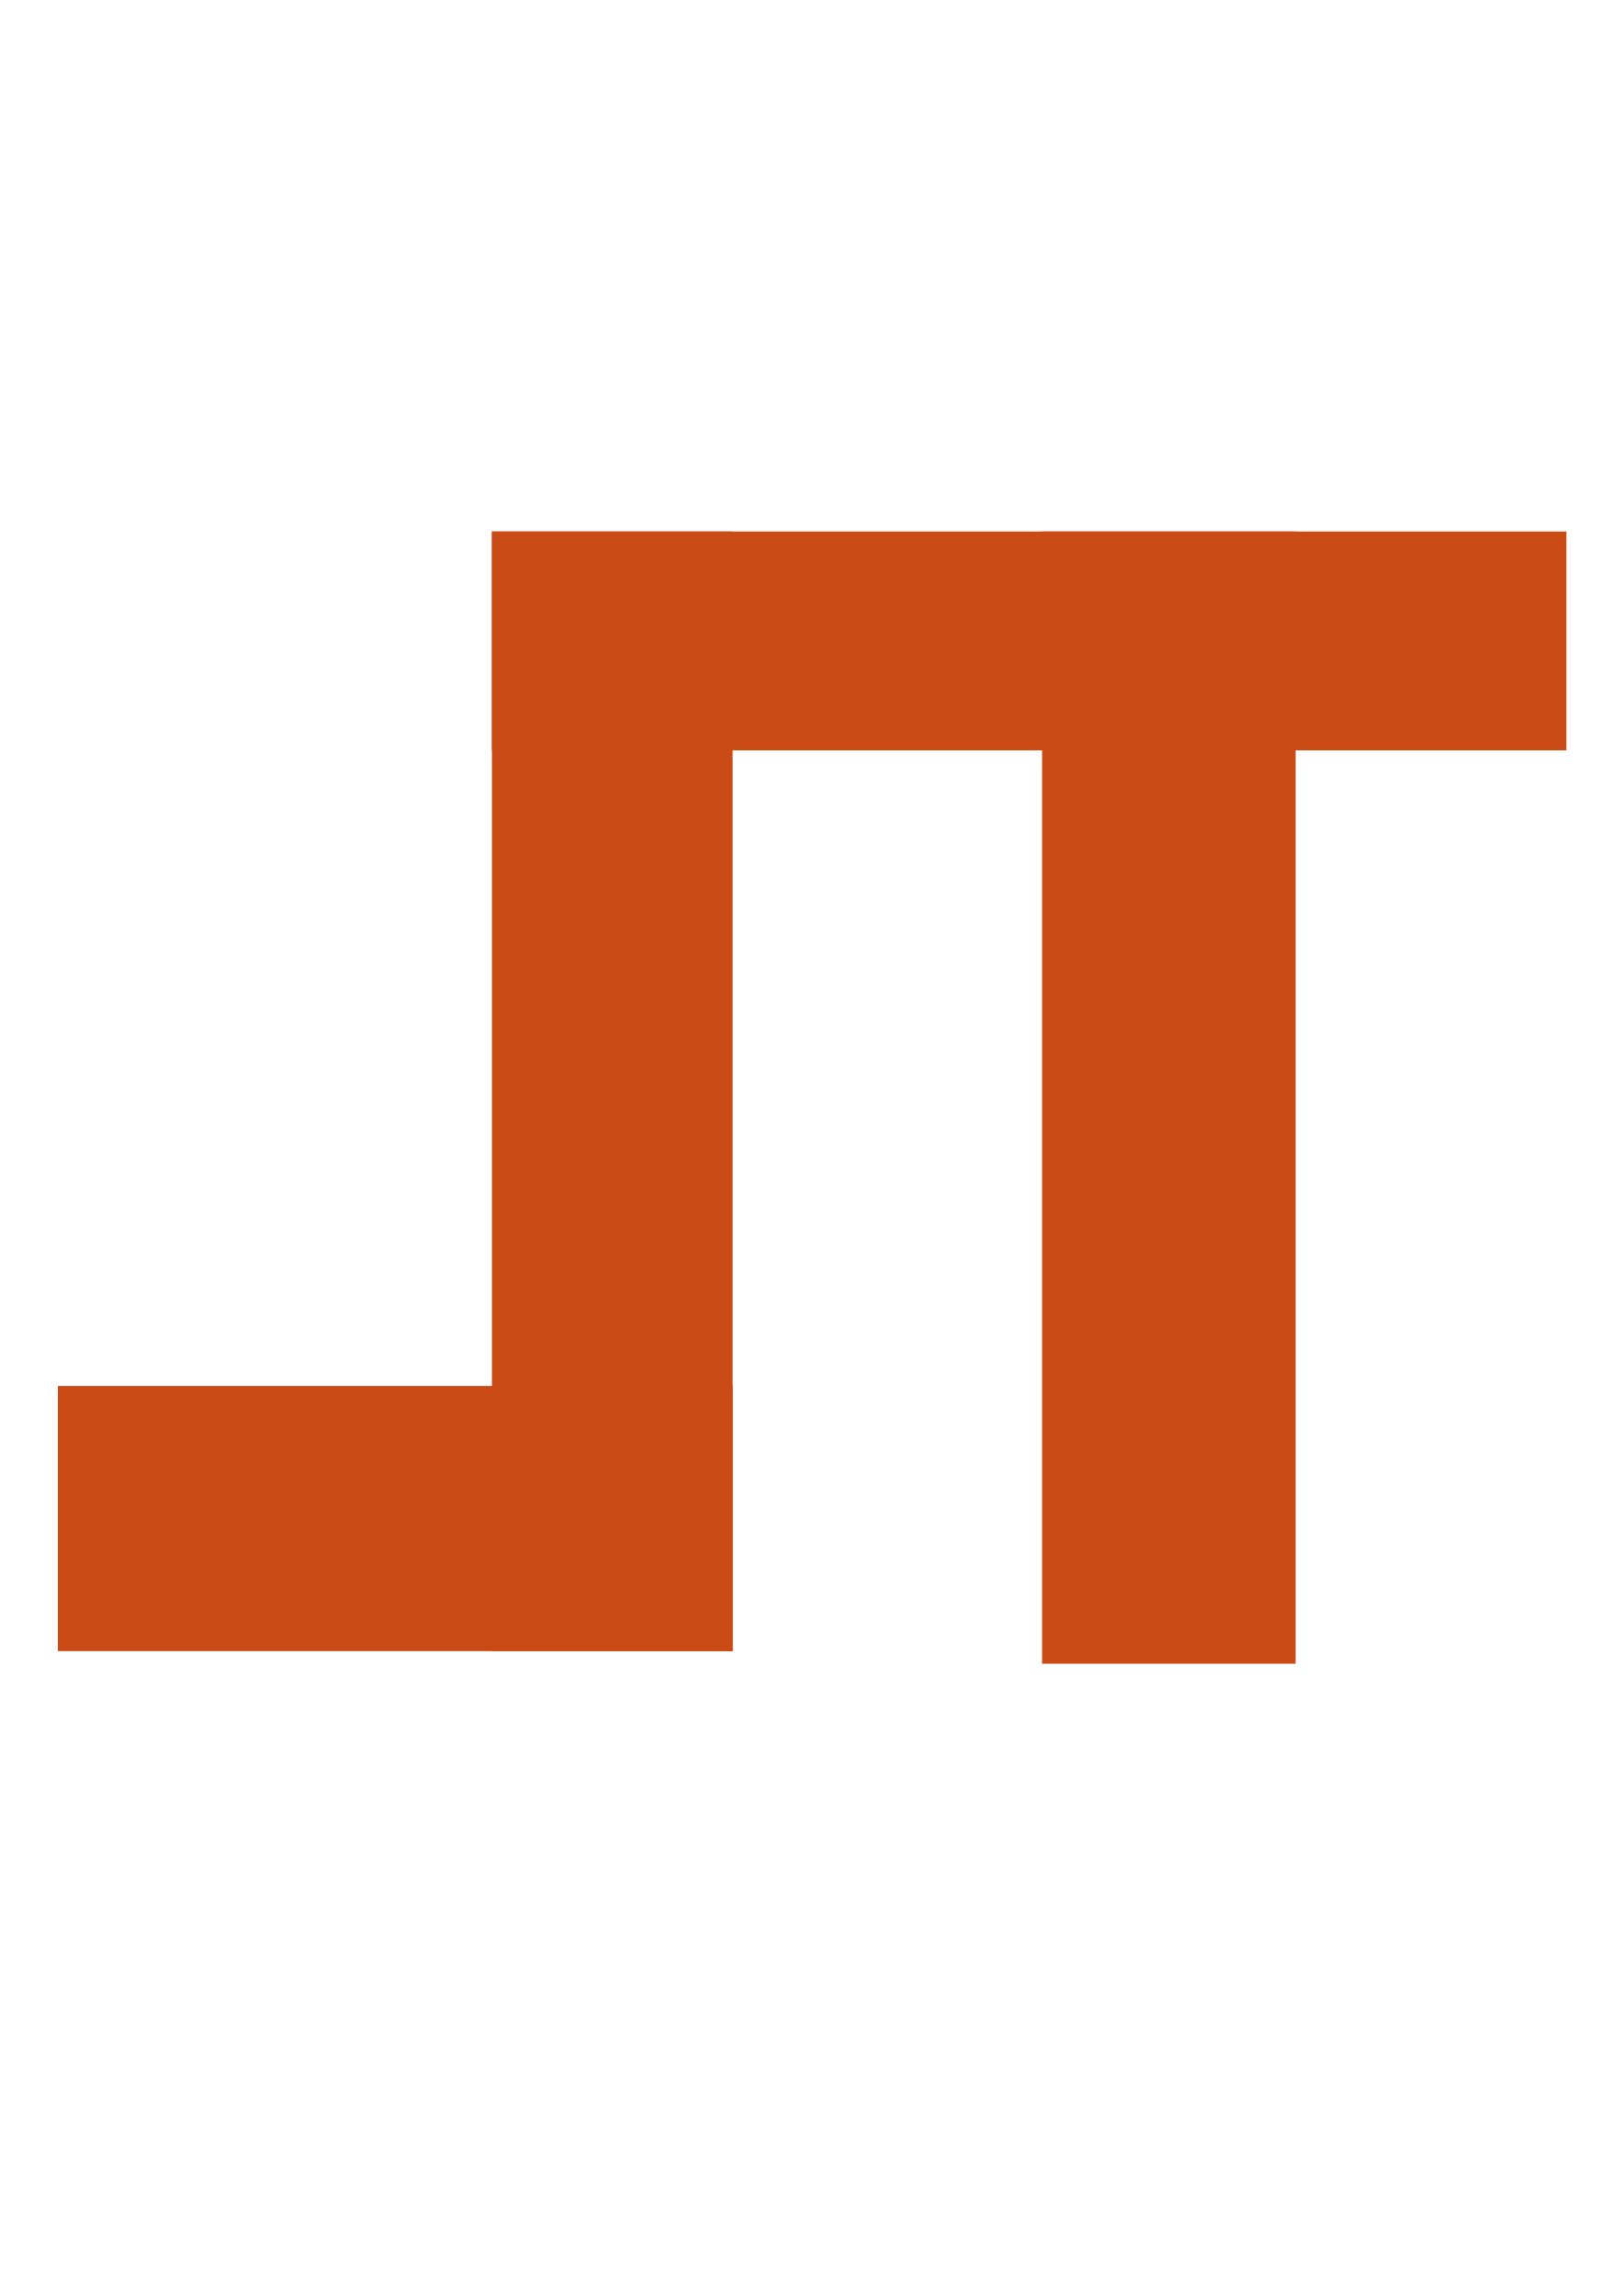
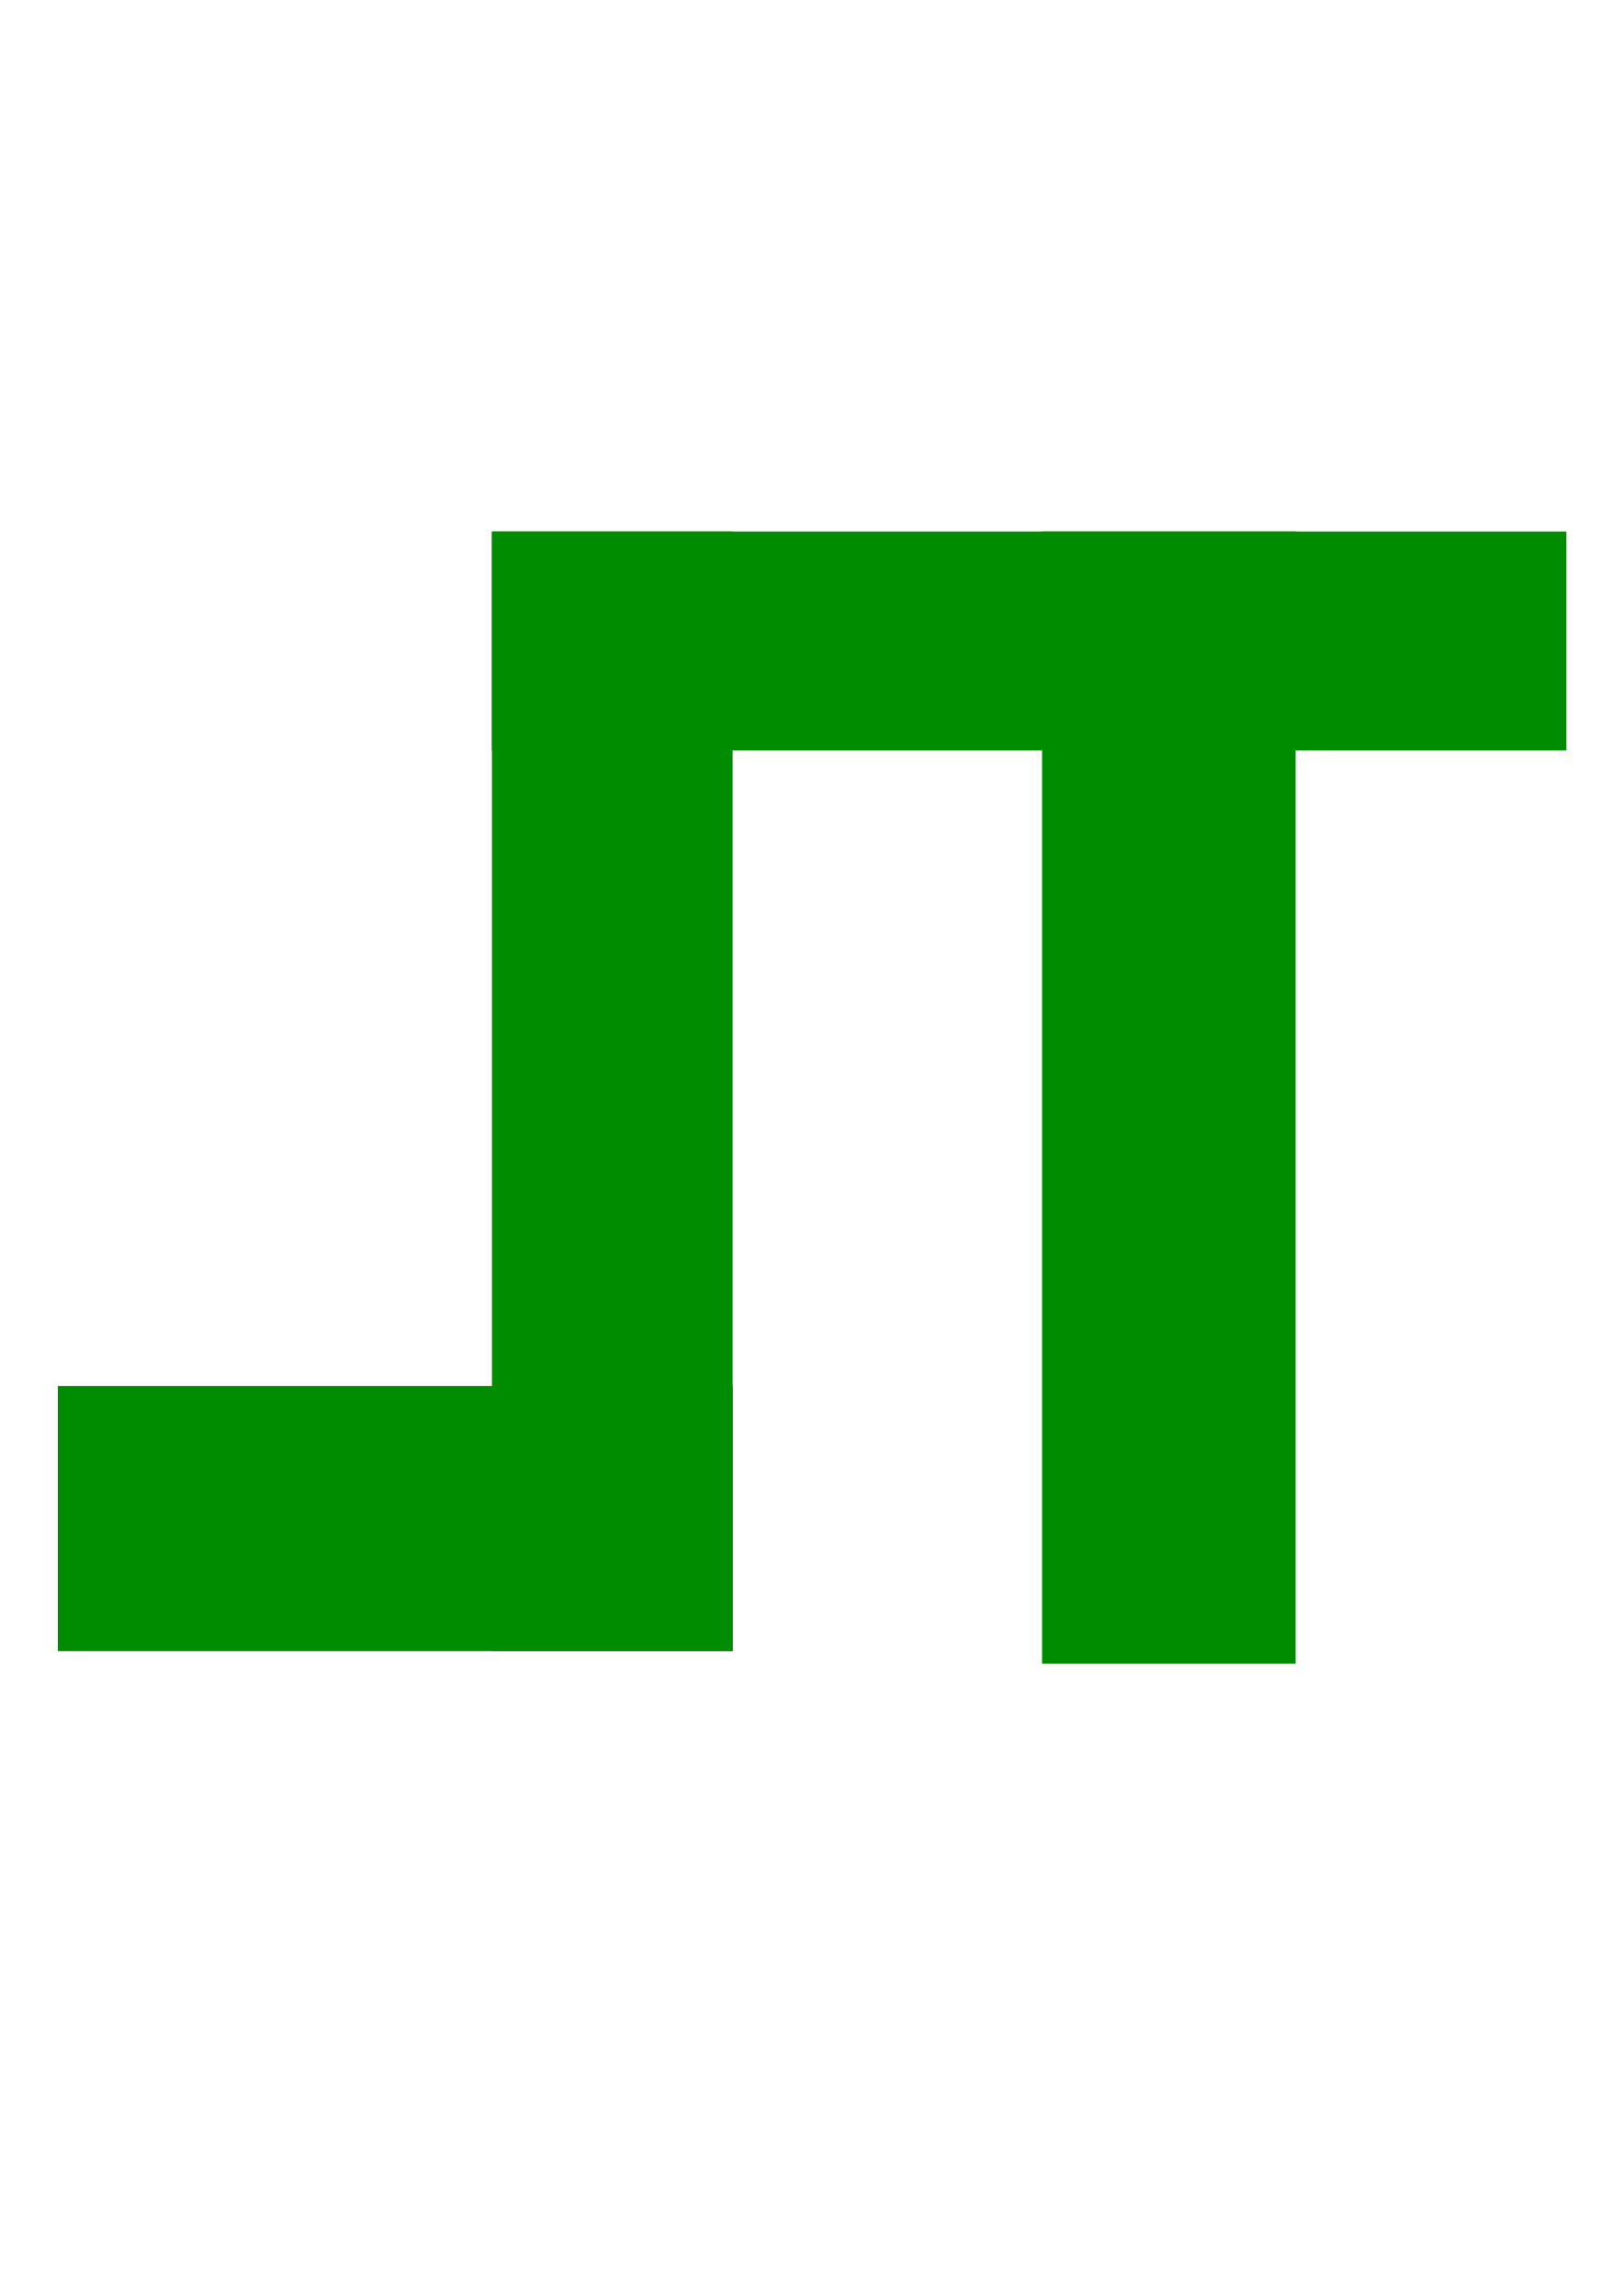
<svg xmlns="http://www.w3.org/2000/svg" width="210mm" height="297mm" viewBox="0 0 210 297" version="1.1" id="svg8">
  <defs id="defs2" />
  <g id="layer1">
    <g id="g3711" transform="matrix(1.039886,0,0,1.018587,-6.968806,3.077883)">
-       <rect style="fill:rgb(203, 75, 22);stroke-width:0.317" y="64.476" x="67.886" height="142.187" width="29.934" id="rect3699" />
-       <rect style="fill:rgb(203, 75, 22);stroke-width:0.265" y="172.987" x="13.898" height="33.676" width="83.923" id="rect3701" />
-       <rect style="fill:rgb(203, 75, 22);stroke-width:0.366" y="64.476" x="136.307" height="143.791" width="31.538" id="rect3703" />
-       <rect style="fill:rgb(203, 75, 22);stroke-width:0.403" y="64.476" x="67.886" height="27.796" width="133.635" id="rect3705" />
+       <rect style="fill:rgb(0, 140, 0);stroke-width:0.317" y="64.476" x="67.886" height="142.187" width="29.934" id="rect3699" />
+       <rect style="fill:rgb(0, 140, 0);stroke-width:0.265" y="172.987" x="13.898" height="33.676" width="83.923" id="rect3701" />
+       <rect style="fill:rgb(0, 140, 0);stroke-width:0.366" y="64.476" x="136.307" height="143.791" width="31.538" id="rect3703" />
+       <rect style="fill:rgb(0, 140, 0);stroke-width:0.403" y="64.476" x="67.886" height="27.796" width="133.635" id="rect3705" />
    </g>
  </g>
</svg>
